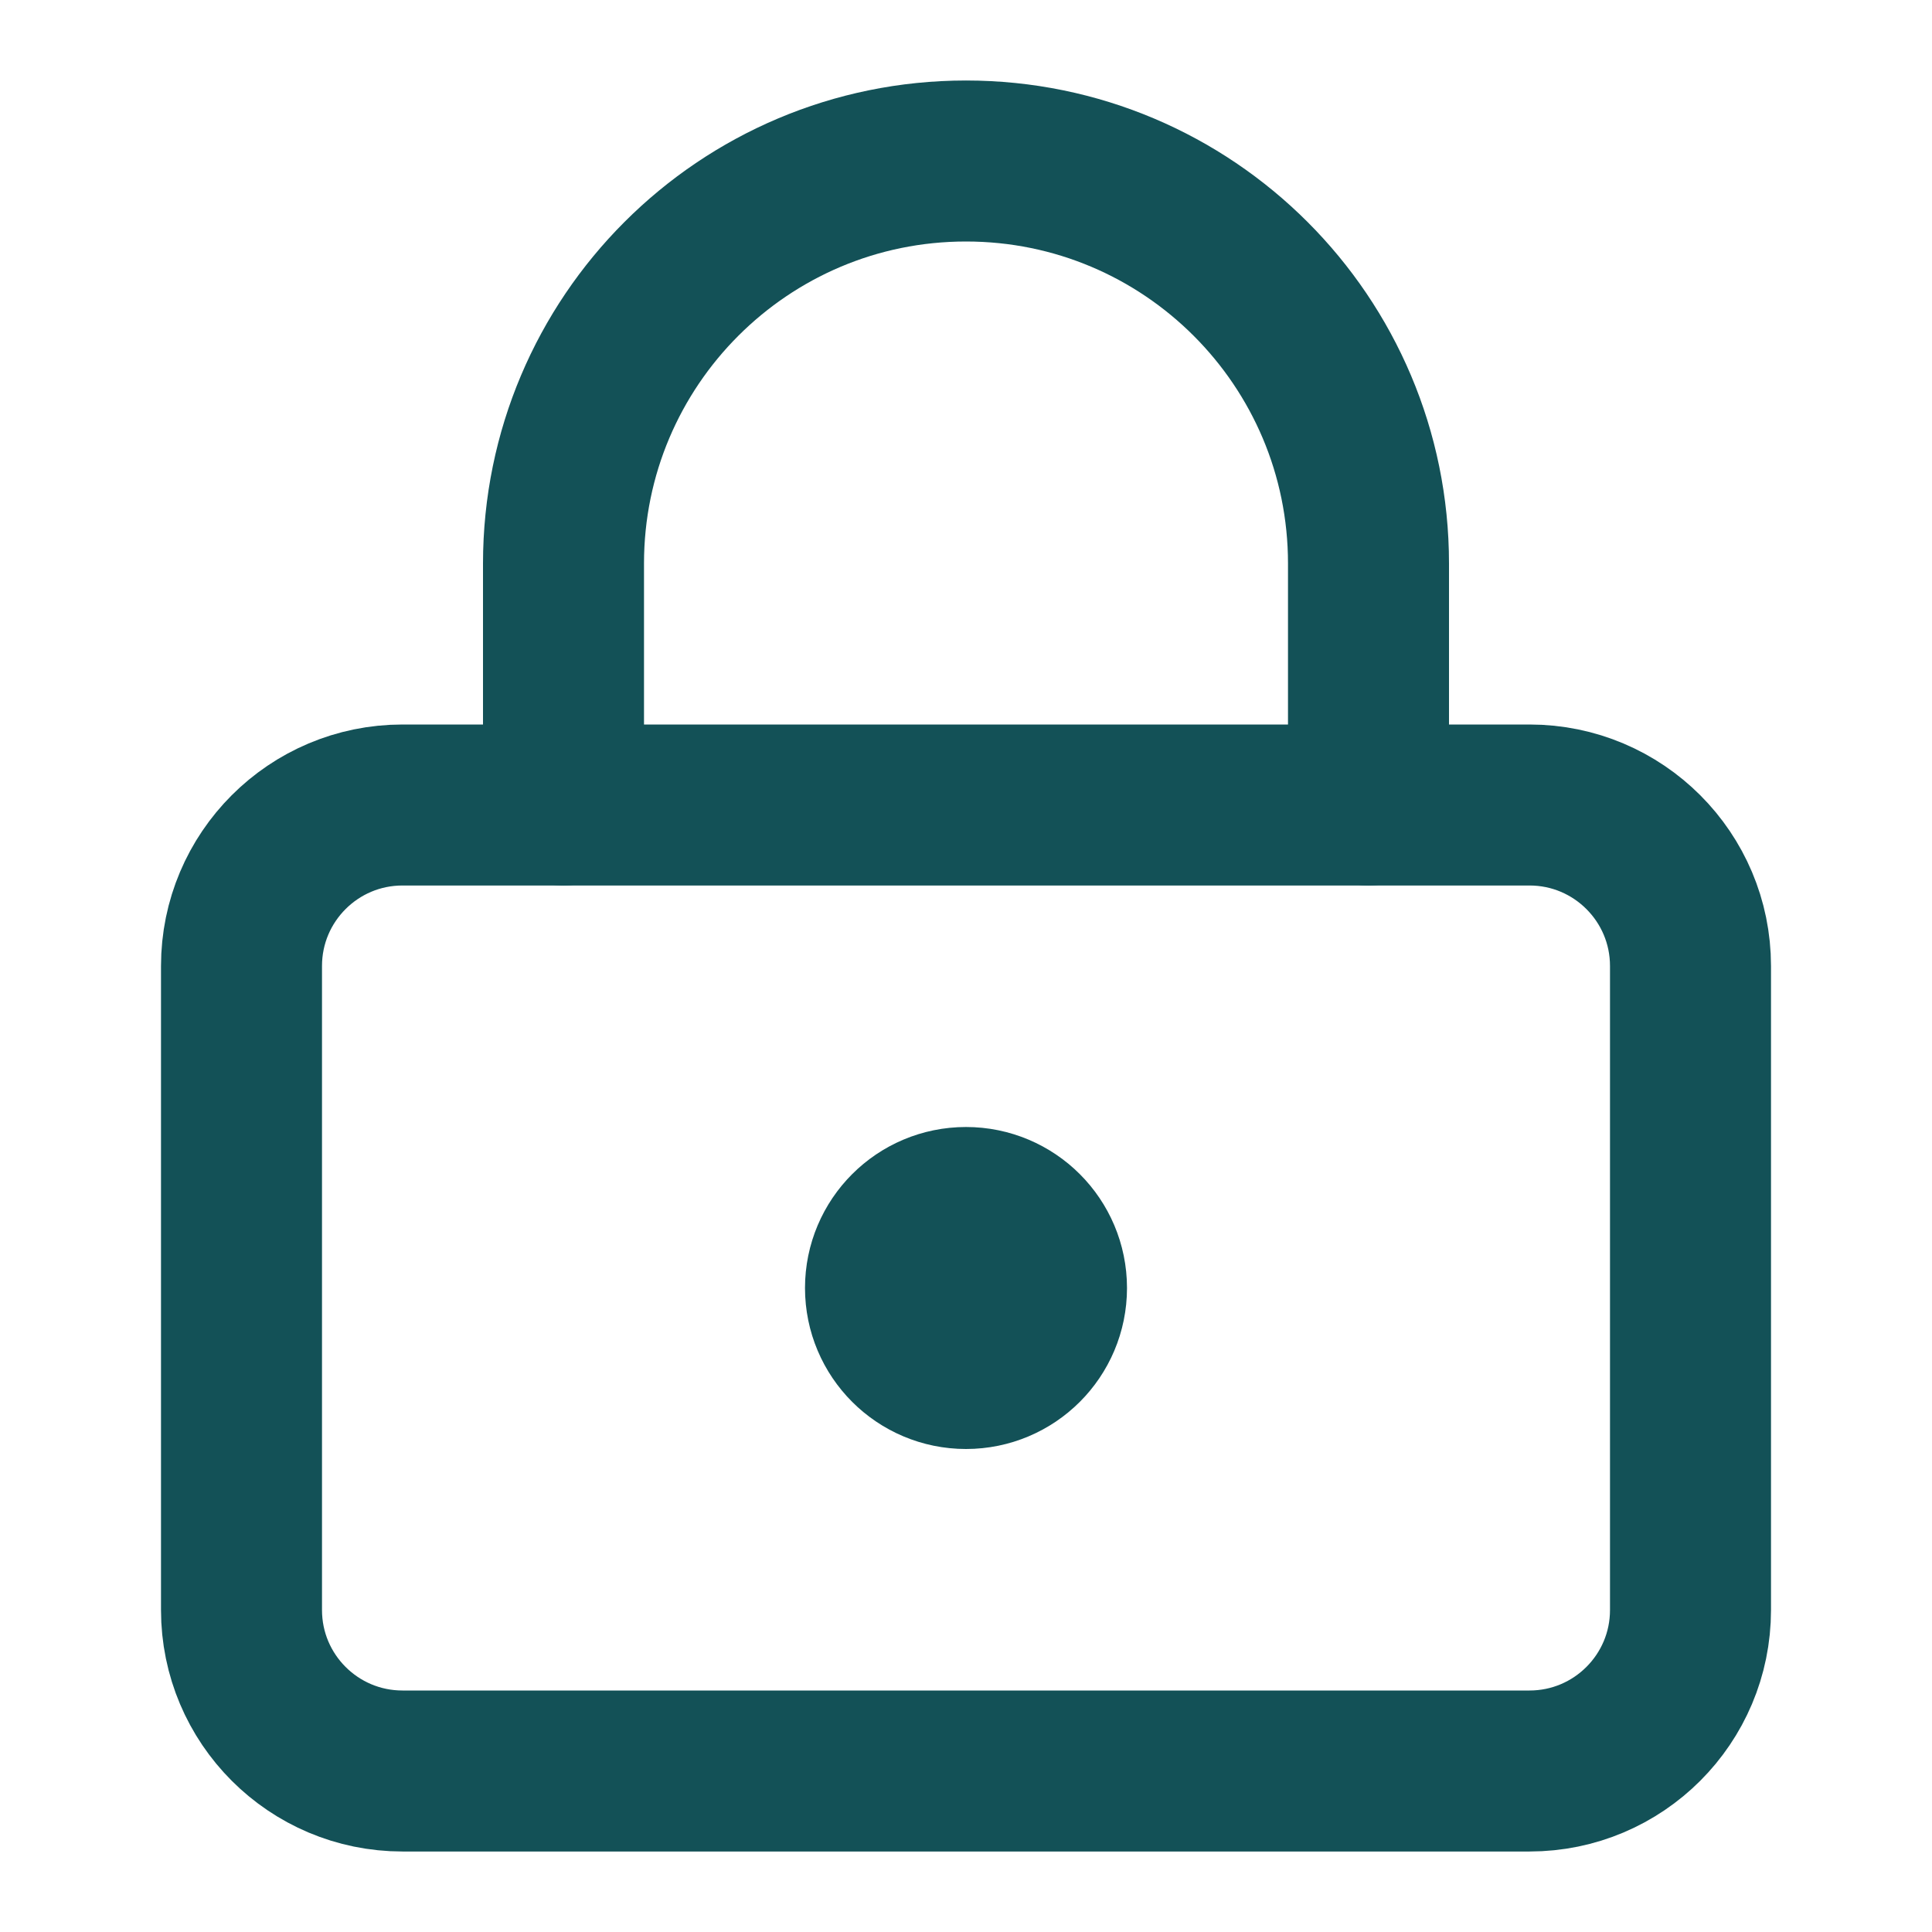
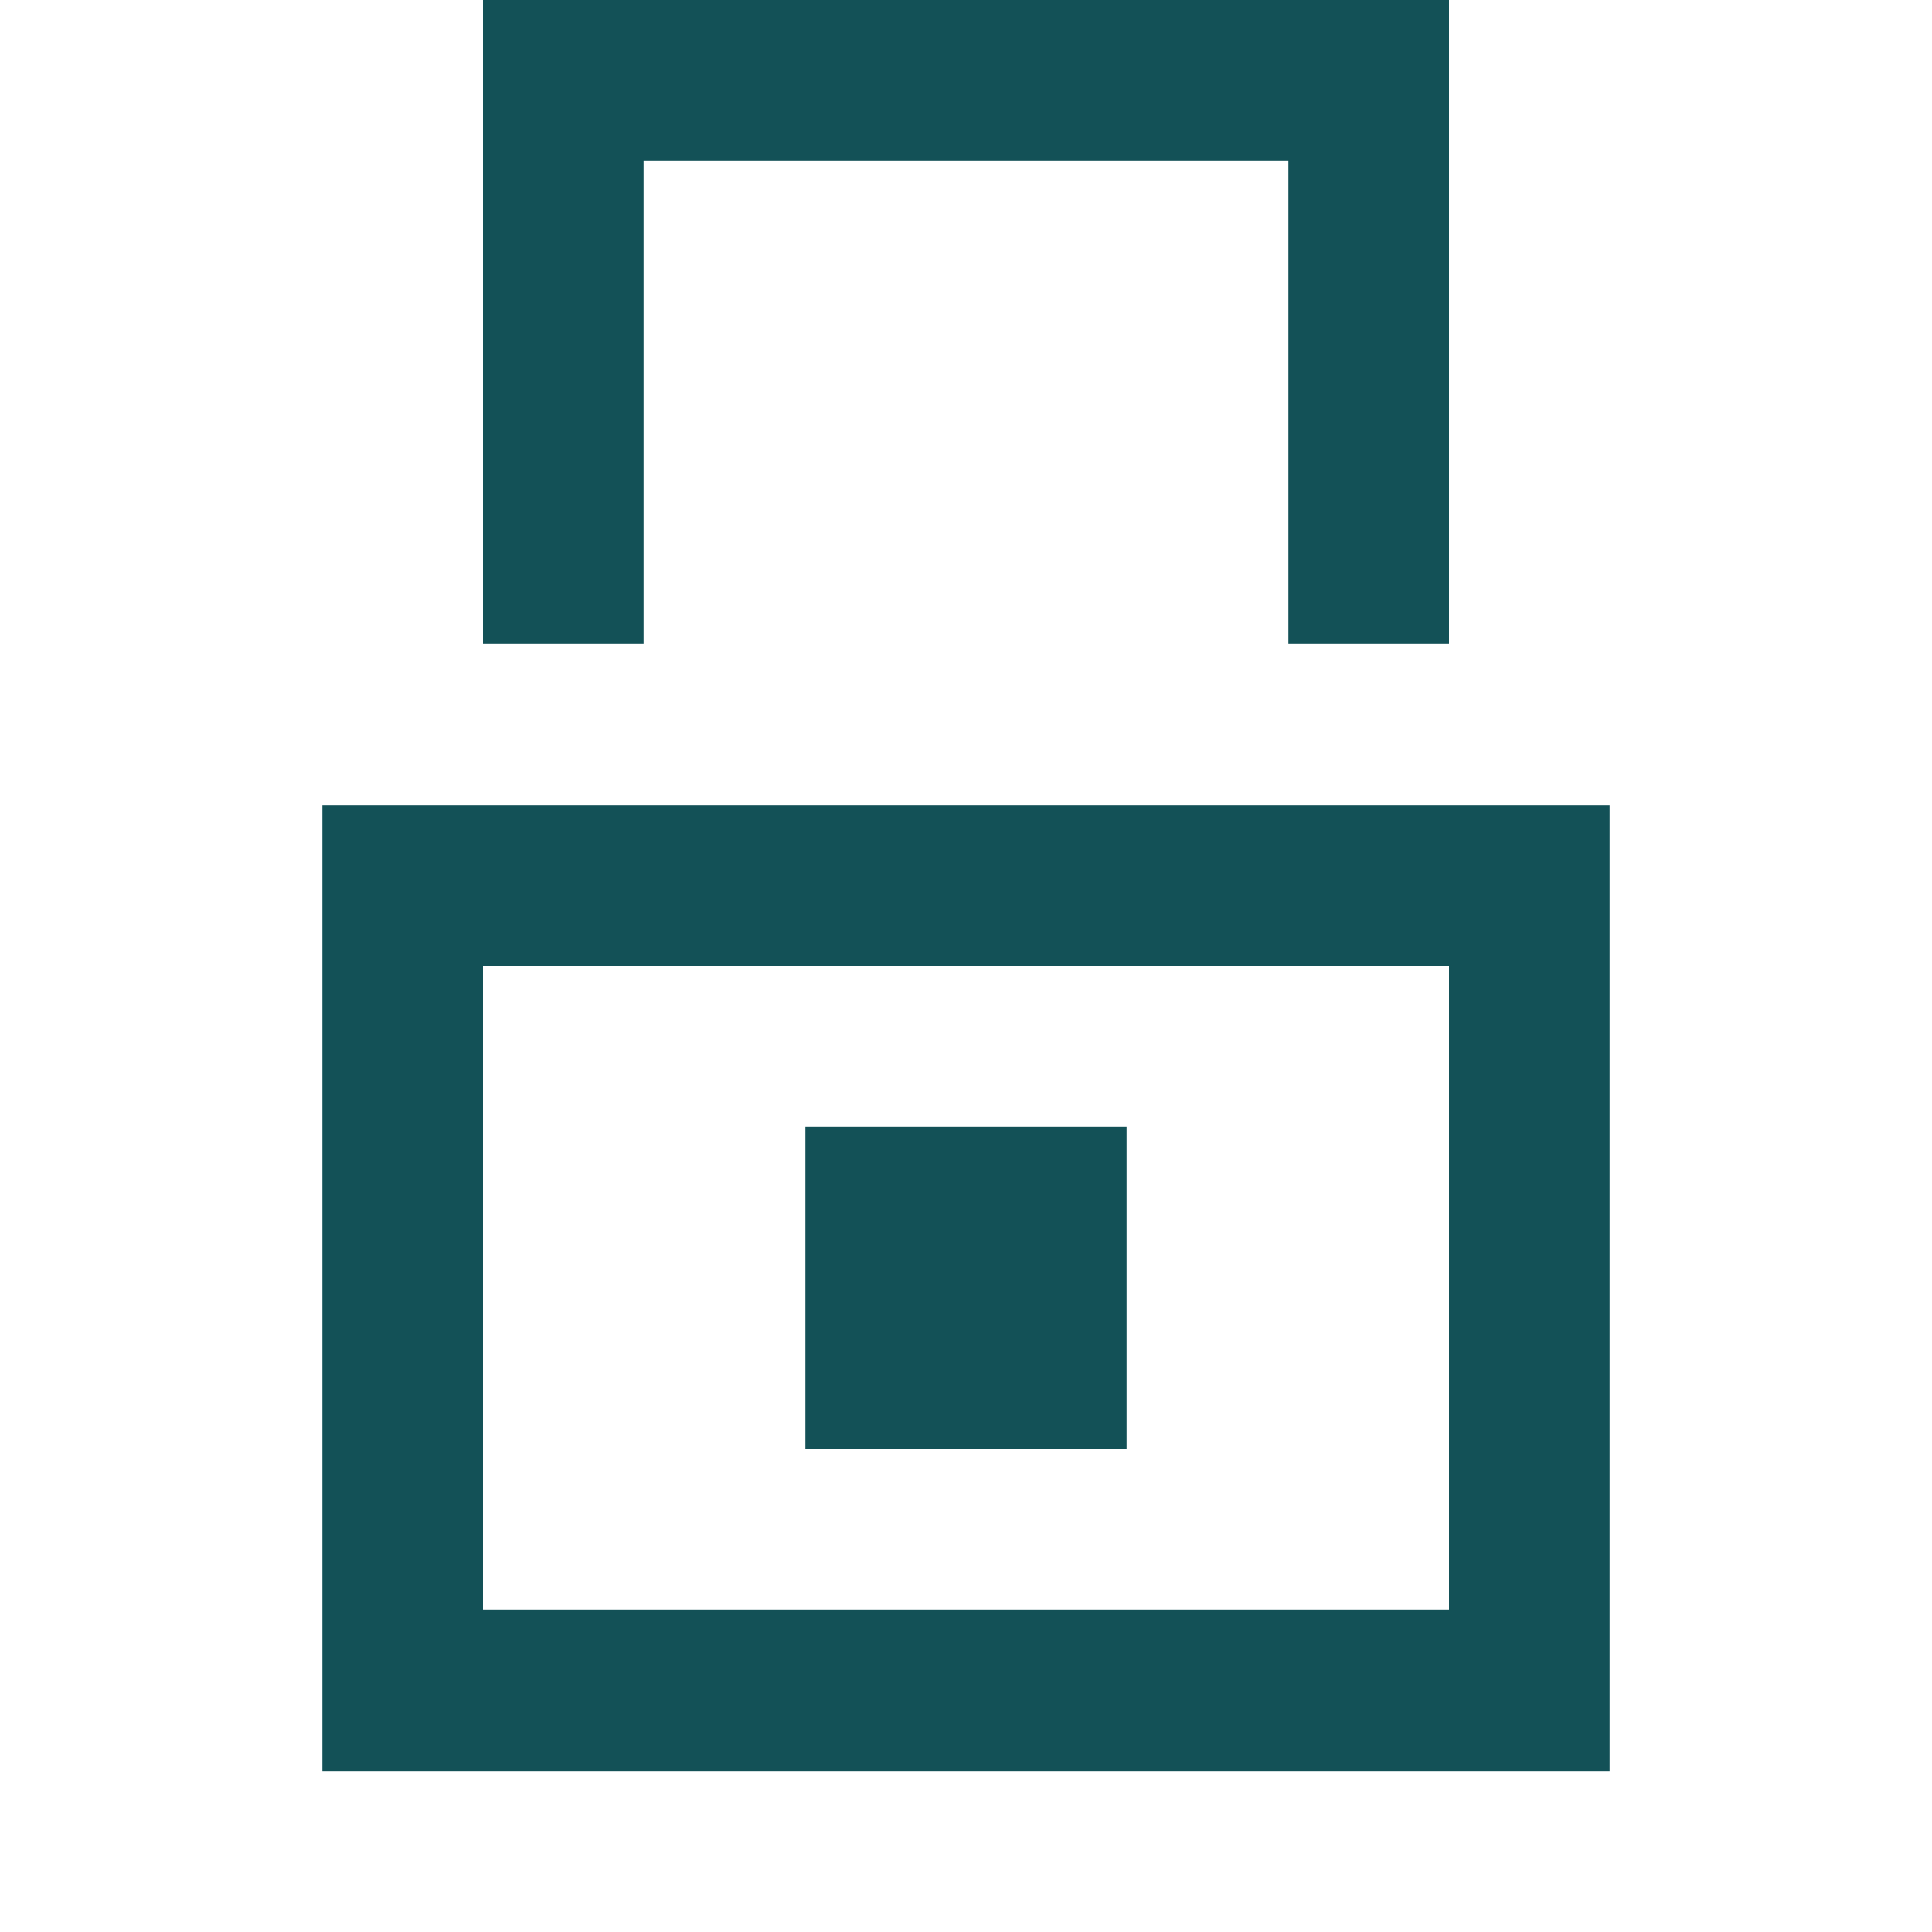
- <svg xmlns="http://www.w3.org/2000/svg" width="24" height="24" viewBox="0 0 24 24" fill="none" stroke="#135157" stroke-width="2" stroke-linecap="round" stroke-linejoin="round">
-   <circle cx="12" cy="16" r="1" />
-   <rect x="3" y="10" width="18" height="12" rx="2" />
-   <path d="M7 10V7a5 5 0 0 1 10 0v3" />
+ <svg xmlns="http://www.w3.org/2000/svg" width="24" height="24" viewBox="0 0 24 24" fill="none">
+   <g fill="#135157" shape-rendering="crispEdges">
+     <rect x="6" y="0" width="12" height="2" />
+     <rect x="6" y="2" width="2" height="6" />
+     <rect x="16" y="2" width="2" height="6" />
+     <rect x="4" y="10" width="16" height="2" />
+     <rect x="4" y="12" width="2" height="8" />
+     <rect x="18" y="12" width="2" height="8" />
+     <rect x="4" y="20" width="16" height="2" />
+     <rect x="10" y="14" width="4" height="4" />
+   </g>
</svg>
